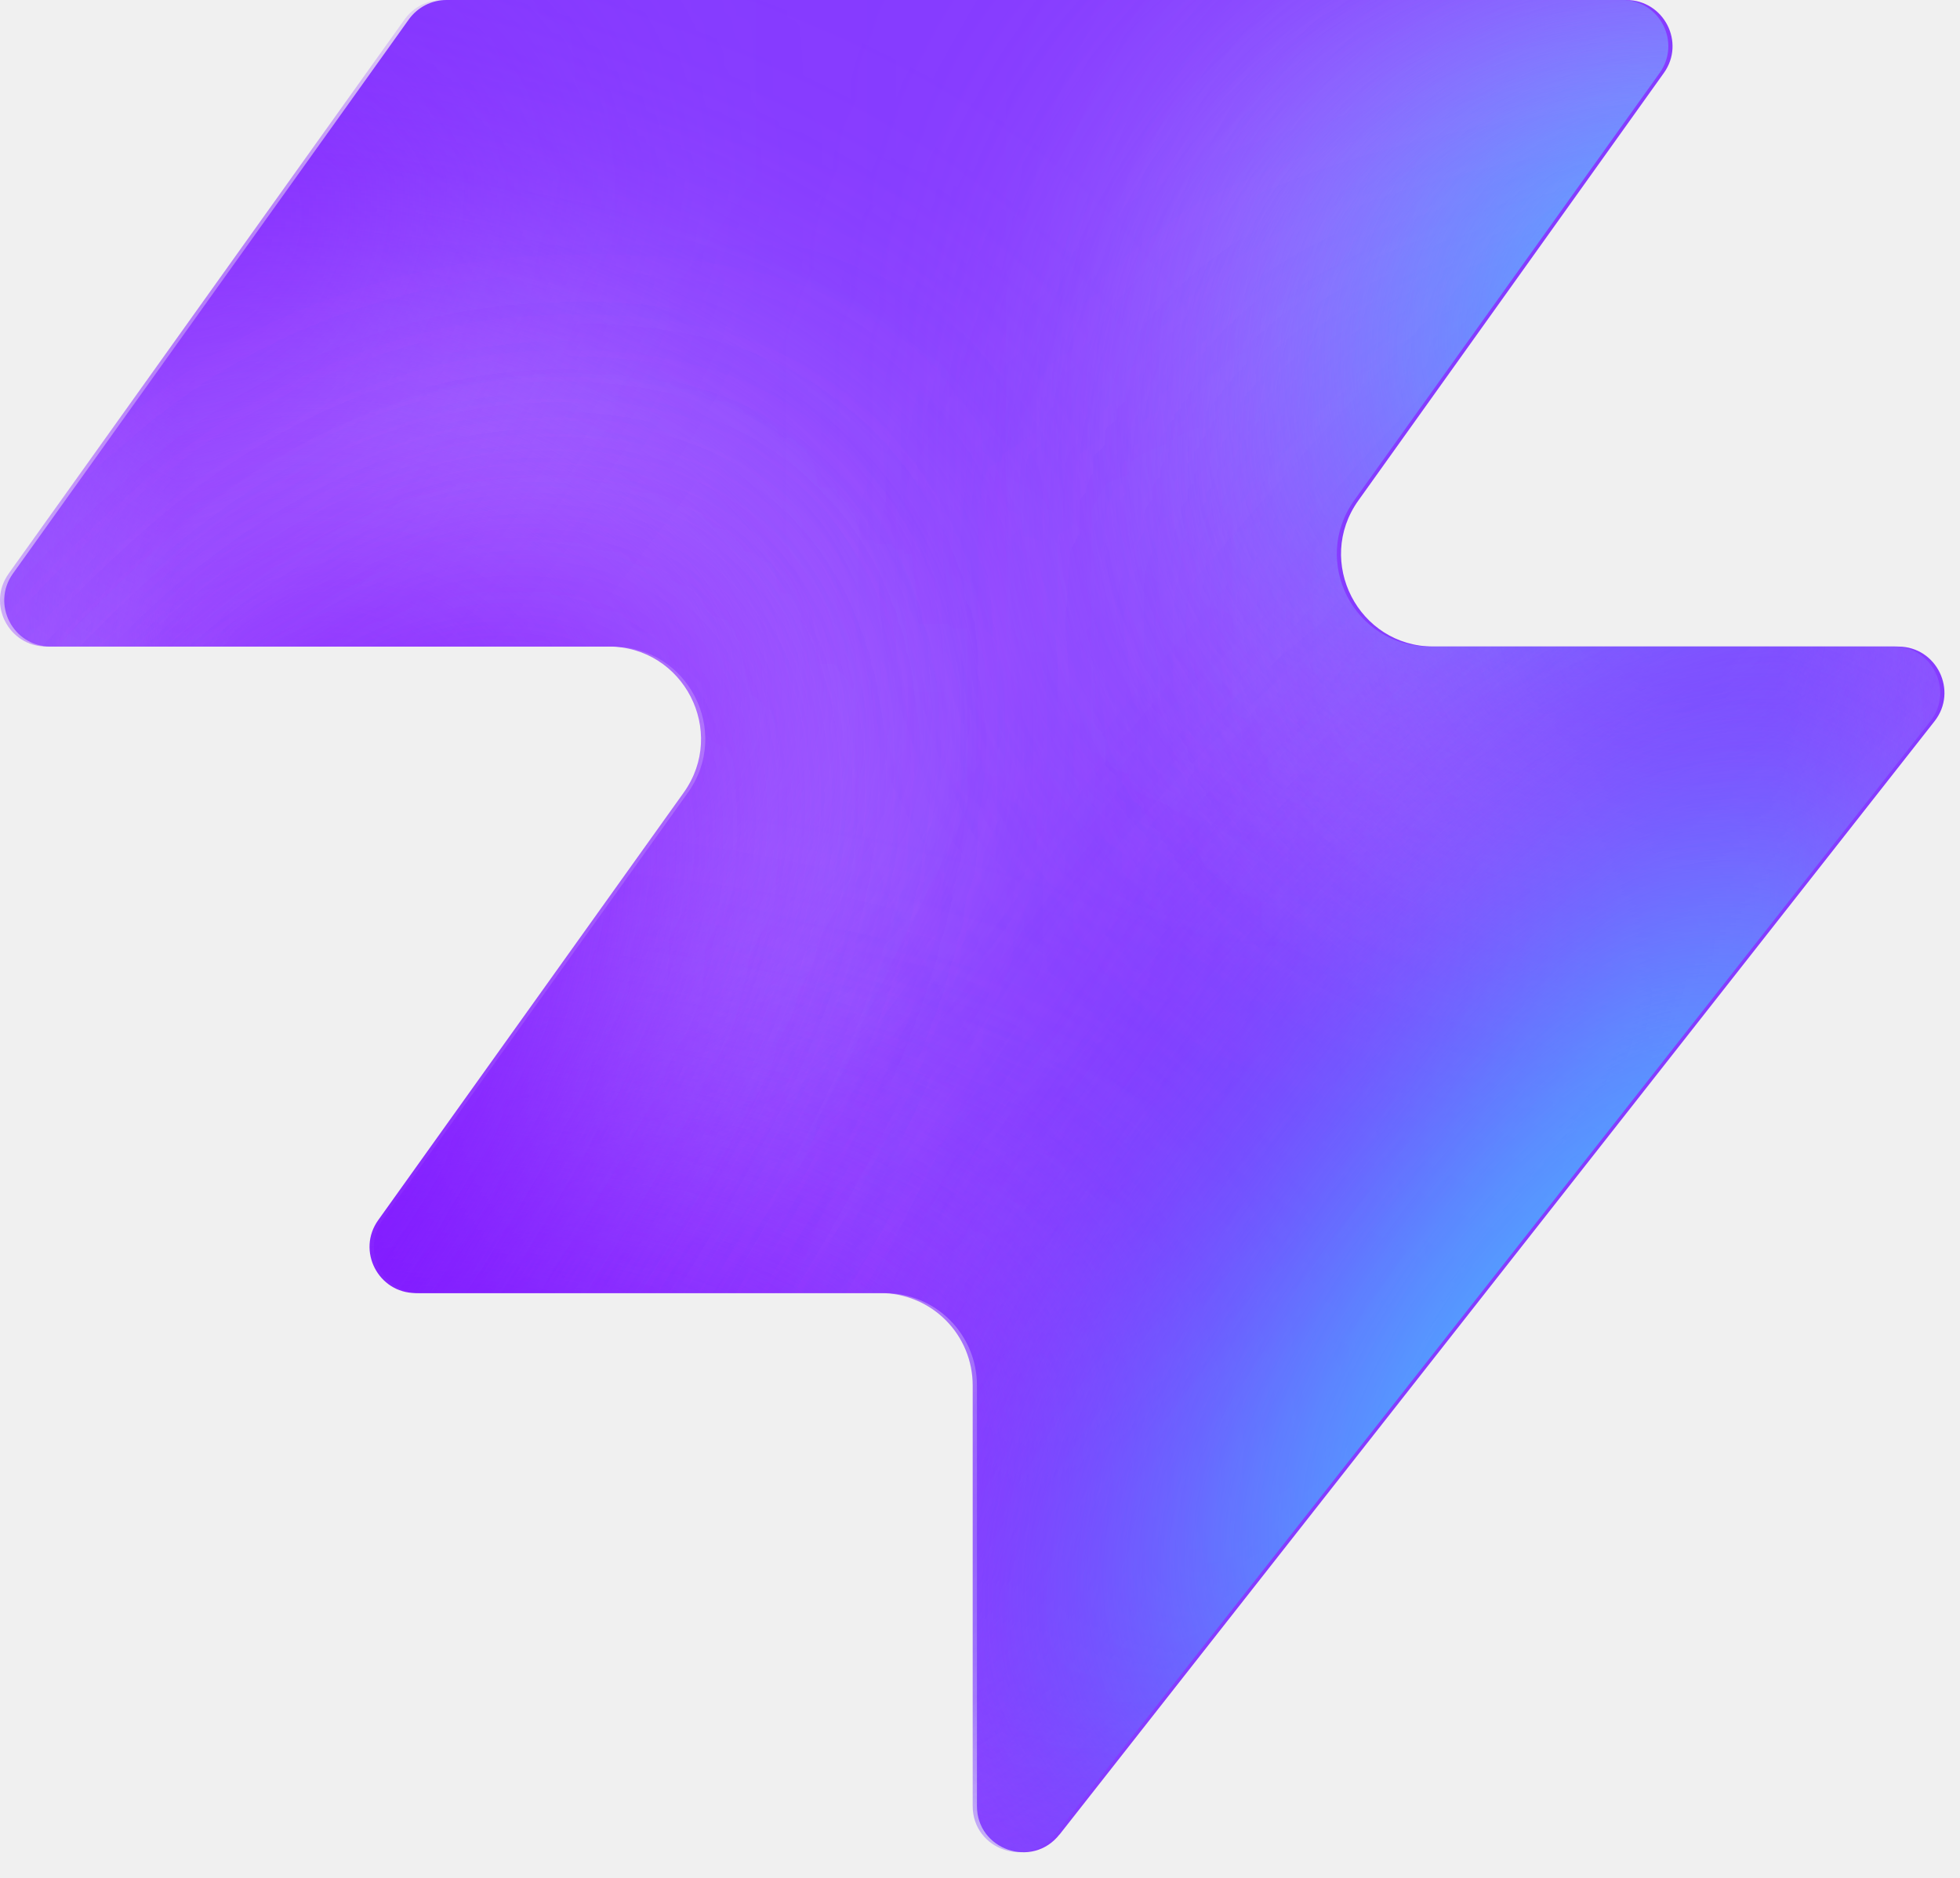
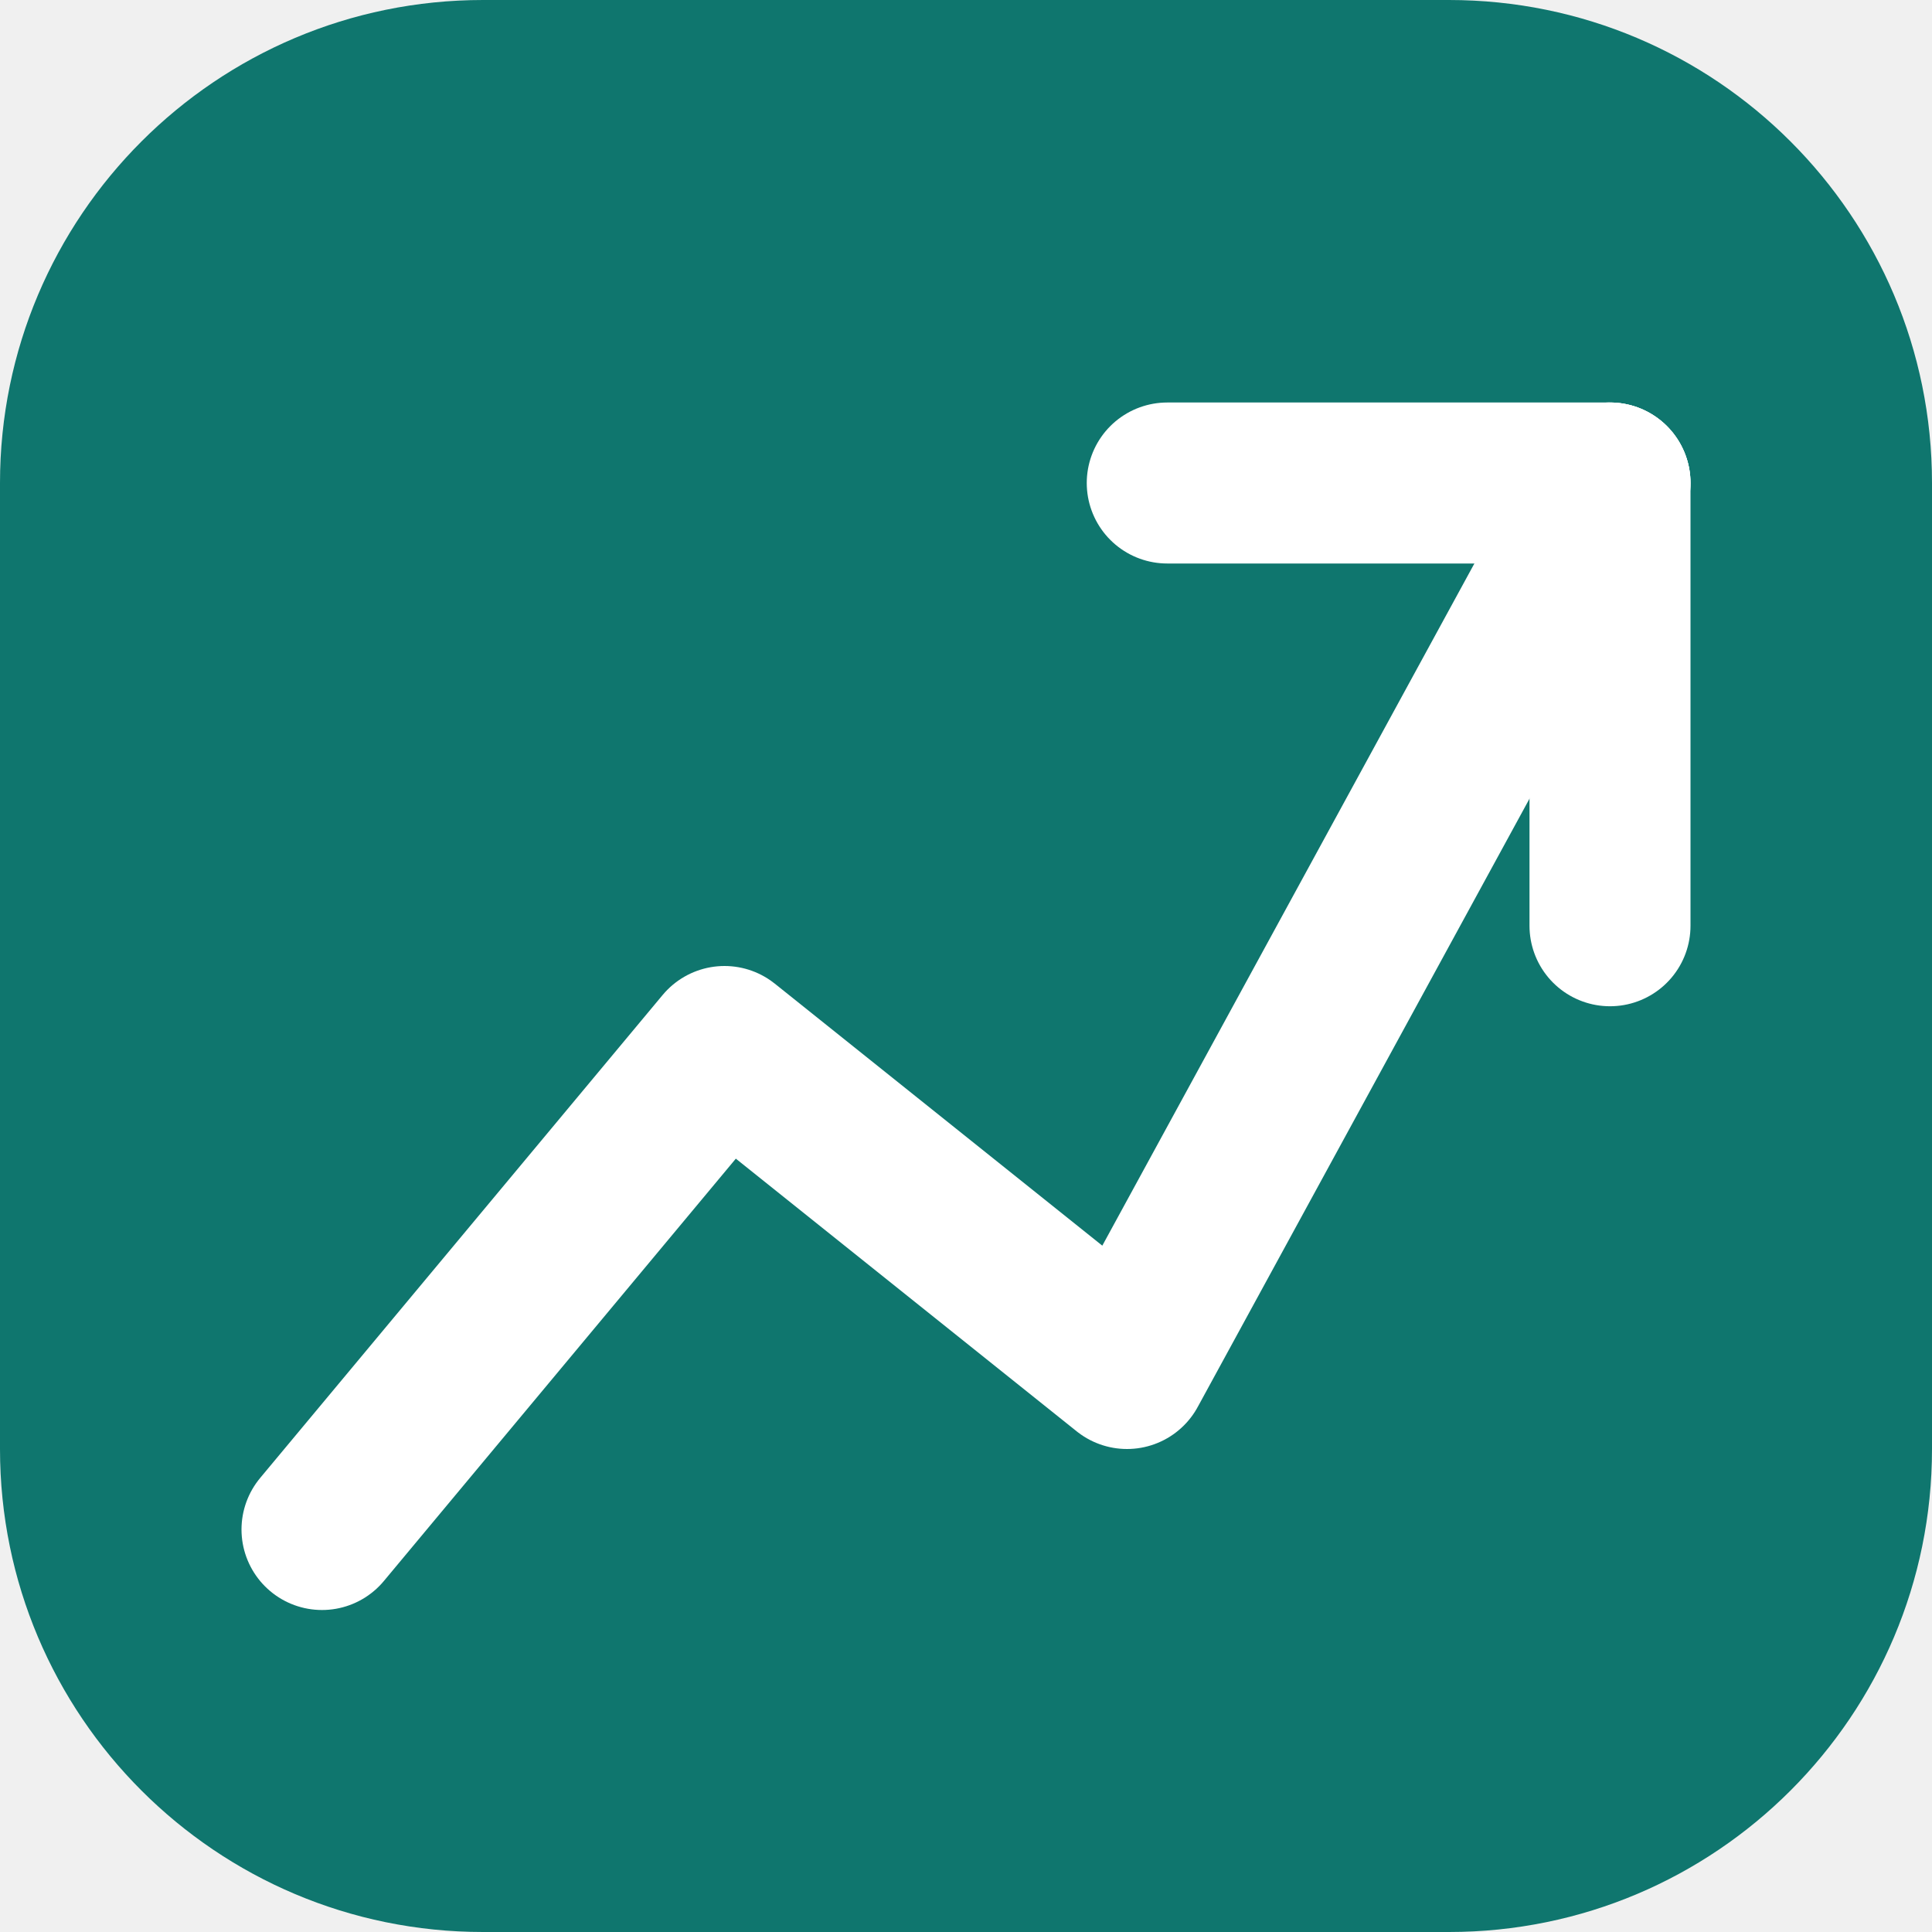
- <svg xmlns="http://www.w3.org/2000/svg" width="48" height="46" fill="none" viewBox="0 0 48 46">
-   <path fill="#863bff" d="M25.946 44.938c-.664.845-2.021.375-2.021-.698V33.937a2.26 2.26 0 0 0-2.262-2.262H10.287c-.92 0-1.456-1.04-.92-1.788l7.48-10.471c1.07-1.497 0-3.578-1.842-3.578H1.237c-.92 0-1.456-1.04-.92-1.788L10.013.474c.214-.297.556-.474.92-.474h28.894c.92 0 1.456 1.04.92 1.788l-7.48 10.471c-1.07 1.498 0 3.579 1.842 3.579h11.377c.943 0 1.473 1.088.89 1.83L25.947 44.94z" style="fill:#863bff;fill:color(display-p3 .525 .23 1);fill-opacity:1" />
-   <mask id="a" width="48" height="46" x="0" y="0" maskUnits="userSpaceOnUse" style="mask-type:alpha">
-     <path fill="#000" d="M25.842 44.938c-.664.844-2.021.375-2.021-.698V33.937a2.26 2.26 0 0 0-2.262-2.262H10.183c-.92 0-1.456-1.04-.92-1.788l7.48-10.471c1.07-1.498 0-3.579-1.842-3.579H1.133c-.92 0-1.456-1.04-.92-1.787L9.91.473c.214-.297.556-.474.92-.474h28.894c.92 0 1.456 1.04.92 1.788l-7.48 10.471c-1.07 1.498 0 3.578 1.842 3.578h11.377c.943 0 1.473 1.088.89 1.832L25.843 44.94z" style="fill:#000;fill-opacity:1" />
-   </mask>
-   <g mask="url(#a)">
-     <g filter="url(#b)">
-       <ellipse cx="5.508" cy="14.704" fill="#ede6ff" rx="5.508" ry="14.704" style="fill:#ede6ff;fill:color(display-p3 .927 .903 1);fill-opacity:1" transform="matrix(.00324 1 1 -.00324 -4.47 31.516)" />
-     </g>
-     <g filter="url(#c)">
-       <ellipse cx="10.399" cy="29.851" fill="#ede6ff" rx="10.399" ry="29.851" style="fill:#ede6ff;fill:color(display-p3 .927 .903 1);fill-opacity:1" transform="matrix(.00324 1 1 -.00324 -39.328 7.883)" />
-     </g>
-     <g filter="url(#d)">
-       <ellipse cx="5.508" cy="30.487" fill="#7e14ff" rx="5.508" ry="30.487" style="fill:#7e14ff;fill:color(display-p3 .492 .077 1);fill-opacity:1" transform="rotate(89.814 -25.913 -14.639)scale(1 -1)" />
-     </g>
-     <g filter="url(#e)">
-       <ellipse cx="5.508" cy="30.599" fill="#7e14ff" rx="5.508" ry="30.599" style="fill:#7e14ff;fill:color(display-p3 .492 .077 1);fill-opacity:1" transform="rotate(89.814 -32.644 -3.334)scale(1 -1)" />
-     </g>
-     <g filter="url(#f)">
-       <ellipse cx="5.508" cy="30.599" fill="#7e14ff" rx="5.508" ry="30.599" style="fill:#7e14ff;fill:color(display-p3 .492 .077 1);fill-opacity:1" transform="matrix(.00324 1 1 -.00324 -34.34 30.47)" />
-     </g>
-     <g filter="url(#g)">
-       <ellipse cx="14.072" cy="22.078" fill="#ede6ff" rx="14.072" ry="22.078" style="fill:#ede6ff;fill:color(display-p3 .927 .903 1);fill-opacity:1" transform="rotate(93.35 24.506 48.493)scale(-1 1)" />
-     </g>
-     <g filter="url(#h)">
-       <ellipse cx="3.47" cy="21.501" fill="#7e14ff" rx="3.47" ry="21.501" style="fill:#7e14ff;fill:color(display-p3 .492 .077 1);fill-opacity:1" transform="rotate(89.009 28.708 47.59)scale(-1 1)" />
-     </g>
-     <g filter="url(#i)">
-       <ellipse cx="3.47" cy="21.501" fill="#7e14ff" rx="3.47" ry="21.501" style="fill:#7e14ff;fill:color(display-p3 .492 .077 1);fill-opacity:1" transform="rotate(89.009 28.708 47.59)scale(-1 1)" />
-     </g>
-     <g filter="url(#j)">
-       <ellipse cx=".387" cy="8.972" fill="#7e14ff" rx="4.407" ry="29.108" style="fill:#7e14ff;fill:color(display-p3 .492 .077 1);fill-opacity:1" transform="rotate(39.51 .387 8.972)" />
-     </g>
-     <g filter="url(#k)">
-       <ellipse cx="47.523" cy="-6.092" fill="#7e14ff" rx="4.407" ry="29.108" style="fill:#7e14ff;fill:color(display-p3 .492 .077 1);fill-opacity:1" transform="rotate(37.892 47.523 -6.092)" />
-     </g>
-     <g filter="url(#l)">
-       <ellipse cx="41.412" cy="6.333" fill="#47bfff" rx="5.971" ry="9.665" style="fill:#47bfff;fill:color(display-p3 .28 .748 1);fill-opacity:1" transform="rotate(37.892 41.412 6.333)" />
-     </g>
-     <g filter="url(#m)">
-       <ellipse cx="-1.879" cy="38.332" fill="#7e14ff" rx="4.407" ry="29.108" style="fill:#7e14ff;fill:color(display-p3 .492 .077 1);fill-opacity:1" transform="rotate(37.892 -1.88 38.332)" />
-     </g>
-     <g filter="url(#n)">
-       <ellipse cx="-1.879" cy="38.332" fill="#7e14ff" rx="4.407" ry="29.108" style="fill:#7e14ff;fill:color(display-p3 .492 .077 1);fill-opacity:1" transform="rotate(37.892 -1.88 38.332)" />
-     </g>
-     <g filter="url(#o)">
-       <ellipse cx="35.651" cy="29.907" fill="#7e14ff" rx="4.407" ry="29.108" style="fill:#7e14ff;fill:color(display-p3 .492 .077 1);fill-opacity:1" transform="rotate(37.892 35.651 29.907)" />
-     </g>
-     <g filter="url(#p)">
-       <ellipse cx="38.418" cy="32.4" fill="#47bfff" rx="5.971" ry="15.297" style="fill:#47bfff;fill:color(display-p3 .28 .748 1);fill-opacity:1" transform="rotate(37.892 38.418 32.4)" />
-     </g>
-   </g>
-   <defs>
-     <filter id="b" width="60.045" height="41.654" x="-19.77" y="16.149" color-interpolation-filters="sRGB" filterUnits="userSpaceOnUse">
-       <feFlood flood-opacity="0" result="BackgroundImageFix" />
-       <feBlend in="SourceGraphic" in2="BackgroundImageFix" result="shape" />
-       <feGaussianBlur result="effect1_foregroundBlur_2002_17158" stdDeviation="7.659" />
-     </filter>
-     <filter id="c" width="90.34" height="51.437" x="-54.613" y="-7.533" color-interpolation-filters="sRGB" filterUnits="userSpaceOnUse">
-       <feFlood flood-opacity="0" result="BackgroundImageFix" />
-       <feBlend in="SourceGraphic" in2="BackgroundImageFix" result="shape" />
-       <feGaussianBlur result="effect1_foregroundBlur_2002_17158" stdDeviation="7.659" />
-     </filter>
-     <filter id="d" width="79.355" height="29.4" x="-49.64" y="2.03" color-interpolation-filters="sRGB" filterUnits="userSpaceOnUse">
-       <feFlood flood-opacity="0" result="BackgroundImageFix" />
-       <feBlend in="SourceGraphic" in2="BackgroundImageFix" result="shape" />
-       <feGaussianBlur result="effect1_foregroundBlur_2002_17158" stdDeviation="4.596" />
-     </filter>
-     <filter id="e" width="79.579" height="29.4" x="-45.045" y="20.029" color-interpolation-filters="sRGB" filterUnits="userSpaceOnUse">
-       <feFlood flood-opacity="0" result="BackgroundImageFix" />
-       <feBlend in="SourceGraphic" in2="BackgroundImageFix" result="shape" />
-       <feGaussianBlur result="effect1_foregroundBlur_2002_17158" stdDeviation="4.596" />
-     </filter>
-     <filter id="f" width="79.579" height="29.4" x="-43.513" y="21.178" color-interpolation-filters="sRGB" filterUnits="userSpaceOnUse">
-       <feFlood flood-opacity="0" result="BackgroundImageFix" />
-       <feBlend in="SourceGraphic" in2="BackgroundImageFix" result="shape" />
-       <feGaussianBlur result="effect1_foregroundBlur_2002_17158" stdDeviation="4.596" />
-     </filter>
-     <filter id="g" width="74.749" height="58.852" x="15.756" y="-17.901" color-interpolation-filters="sRGB" filterUnits="userSpaceOnUse">
-       <feFlood flood-opacity="0" result="BackgroundImageFix" />
-       <feBlend in="SourceGraphic" in2="BackgroundImageFix" result="shape" />
-       <feGaussianBlur result="effect1_foregroundBlur_2002_17158" stdDeviation="7.659" />
-     </filter>
-     <filter id="h" width="61.377" height="25.362" x="23.548" y="2.284" color-interpolation-filters="sRGB" filterUnits="userSpaceOnUse">
-       <feFlood flood-opacity="0" result="BackgroundImageFix" />
-       <feBlend in="SourceGraphic" in2="BackgroundImageFix" result="shape" />
-       <feGaussianBlur result="effect1_foregroundBlur_2002_17158" stdDeviation="4.596" />
-     </filter>
-     <filter id="i" width="61.377" height="25.362" x="23.548" y="2.284" color-interpolation-filters="sRGB" filterUnits="userSpaceOnUse">
-       <feFlood flood-opacity="0" result="BackgroundImageFix" />
-       <feBlend in="SourceGraphic" in2="BackgroundImageFix" result="shape" />
-       <feGaussianBlur result="effect1_foregroundBlur_2002_17158" stdDeviation="4.596" />
-     </filter>
-     <filter id="j" width="56.045" height="63.649" x="-27.636" y="-22.853" color-interpolation-filters="sRGB" filterUnits="userSpaceOnUse">
-       <feFlood flood-opacity="0" result="BackgroundImageFix" />
-       <feBlend in="SourceGraphic" in2="BackgroundImageFix" result="shape" />
-       <feGaussianBlur result="effect1_foregroundBlur_2002_17158" stdDeviation="4.596" />
-     </filter>
-     <filter id="k" width="54.814" height="64.646" x="20.116" y="-38.415" color-interpolation-filters="sRGB" filterUnits="userSpaceOnUse">
-       <feFlood flood-opacity="0" result="BackgroundImageFix" />
-       <feBlend in="SourceGraphic" in2="BackgroundImageFix" result="shape" />
-       <feGaussianBlur result="effect1_foregroundBlur_2002_17158" stdDeviation="4.596" />
-     </filter>
-     <filter id="l" width="33.541" height="35.313" x="24.641" y="-11.323" color-interpolation-filters="sRGB" filterUnits="userSpaceOnUse">
-       <feFlood flood-opacity="0" result="BackgroundImageFix" />
-       <feBlend in="SourceGraphic" in2="BackgroundImageFix" result="shape" />
-       <feGaussianBlur result="effect1_foregroundBlur_2002_17158" stdDeviation="4.596" />
-     </filter>
-     <filter id="m" width="54.814" height="64.646" x="-29.286" y="6.009" color-interpolation-filters="sRGB" filterUnits="userSpaceOnUse">
-       <feFlood flood-opacity="0" result="BackgroundImageFix" />
-       <feBlend in="SourceGraphic" in2="BackgroundImageFix" result="shape" />
-       <feGaussianBlur result="effect1_foregroundBlur_2002_17158" stdDeviation="4.596" />
-     </filter>
-     <filter id="n" width="54.814" height="64.646" x="-29.286" y="6.009" color-interpolation-filters="sRGB" filterUnits="userSpaceOnUse">
-       <feFlood flood-opacity="0" result="BackgroundImageFix" />
-       <feBlend in="SourceGraphic" in2="BackgroundImageFix" result="shape" />
-       <feGaussianBlur result="effect1_foregroundBlur_2002_17158" stdDeviation="4.596" />
-     </filter>
-     <filter id="o" width="54.814" height="64.646" x="8.244" y="-2.416" color-interpolation-filters="sRGB" filterUnits="userSpaceOnUse">
-       <feFlood flood-opacity="0" result="BackgroundImageFix" />
-       <feBlend in="SourceGraphic" in2="BackgroundImageFix" result="shape" />
-       <feGaussianBlur result="effect1_foregroundBlur_2002_17158" stdDeviation="4.596" />
-     </filter>
-     <filter id="p" width="39.409" height="43.623" x="18.713" y="10.588" color-interpolation-filters="sRGB" filterUnits="userSpaceOnUse">
-       <feFlood flood-opacity="0" result="BackgroundImageFix" />
-       <feBlend in="SourceGraphic" in2="BackgroundImageFix" result="shape" />
-       <feGaussianBlur result="effect1_foregroundBlur_2002_17158" stdDeviation="4.596" />
-     </filter>
-   </defs>
+ <svg xmlns="http://www.w3.org/2000/svg" width="48" height="48" viewBox="0 0 48 48" fill="none">
+   <rect width="48" height="48" rx="12" fill="#0f766e" />
+   <path d="M8 38L18 26L28 34L40 12" stroke="#ffffff" stroke-width="4" stroke-linecap="round" stroke-linejoin="round" />
+   <path d="M40 12H29" stroke="#ffffff" stroke-width="4" stroke-linecap="round" stroke-linejoin="round" />
+   <path d="M40 12V23" stroke="#ffffff" stroke-width="4" stroke-linecap="round" stroke-linejoin="round" />
</svg>
